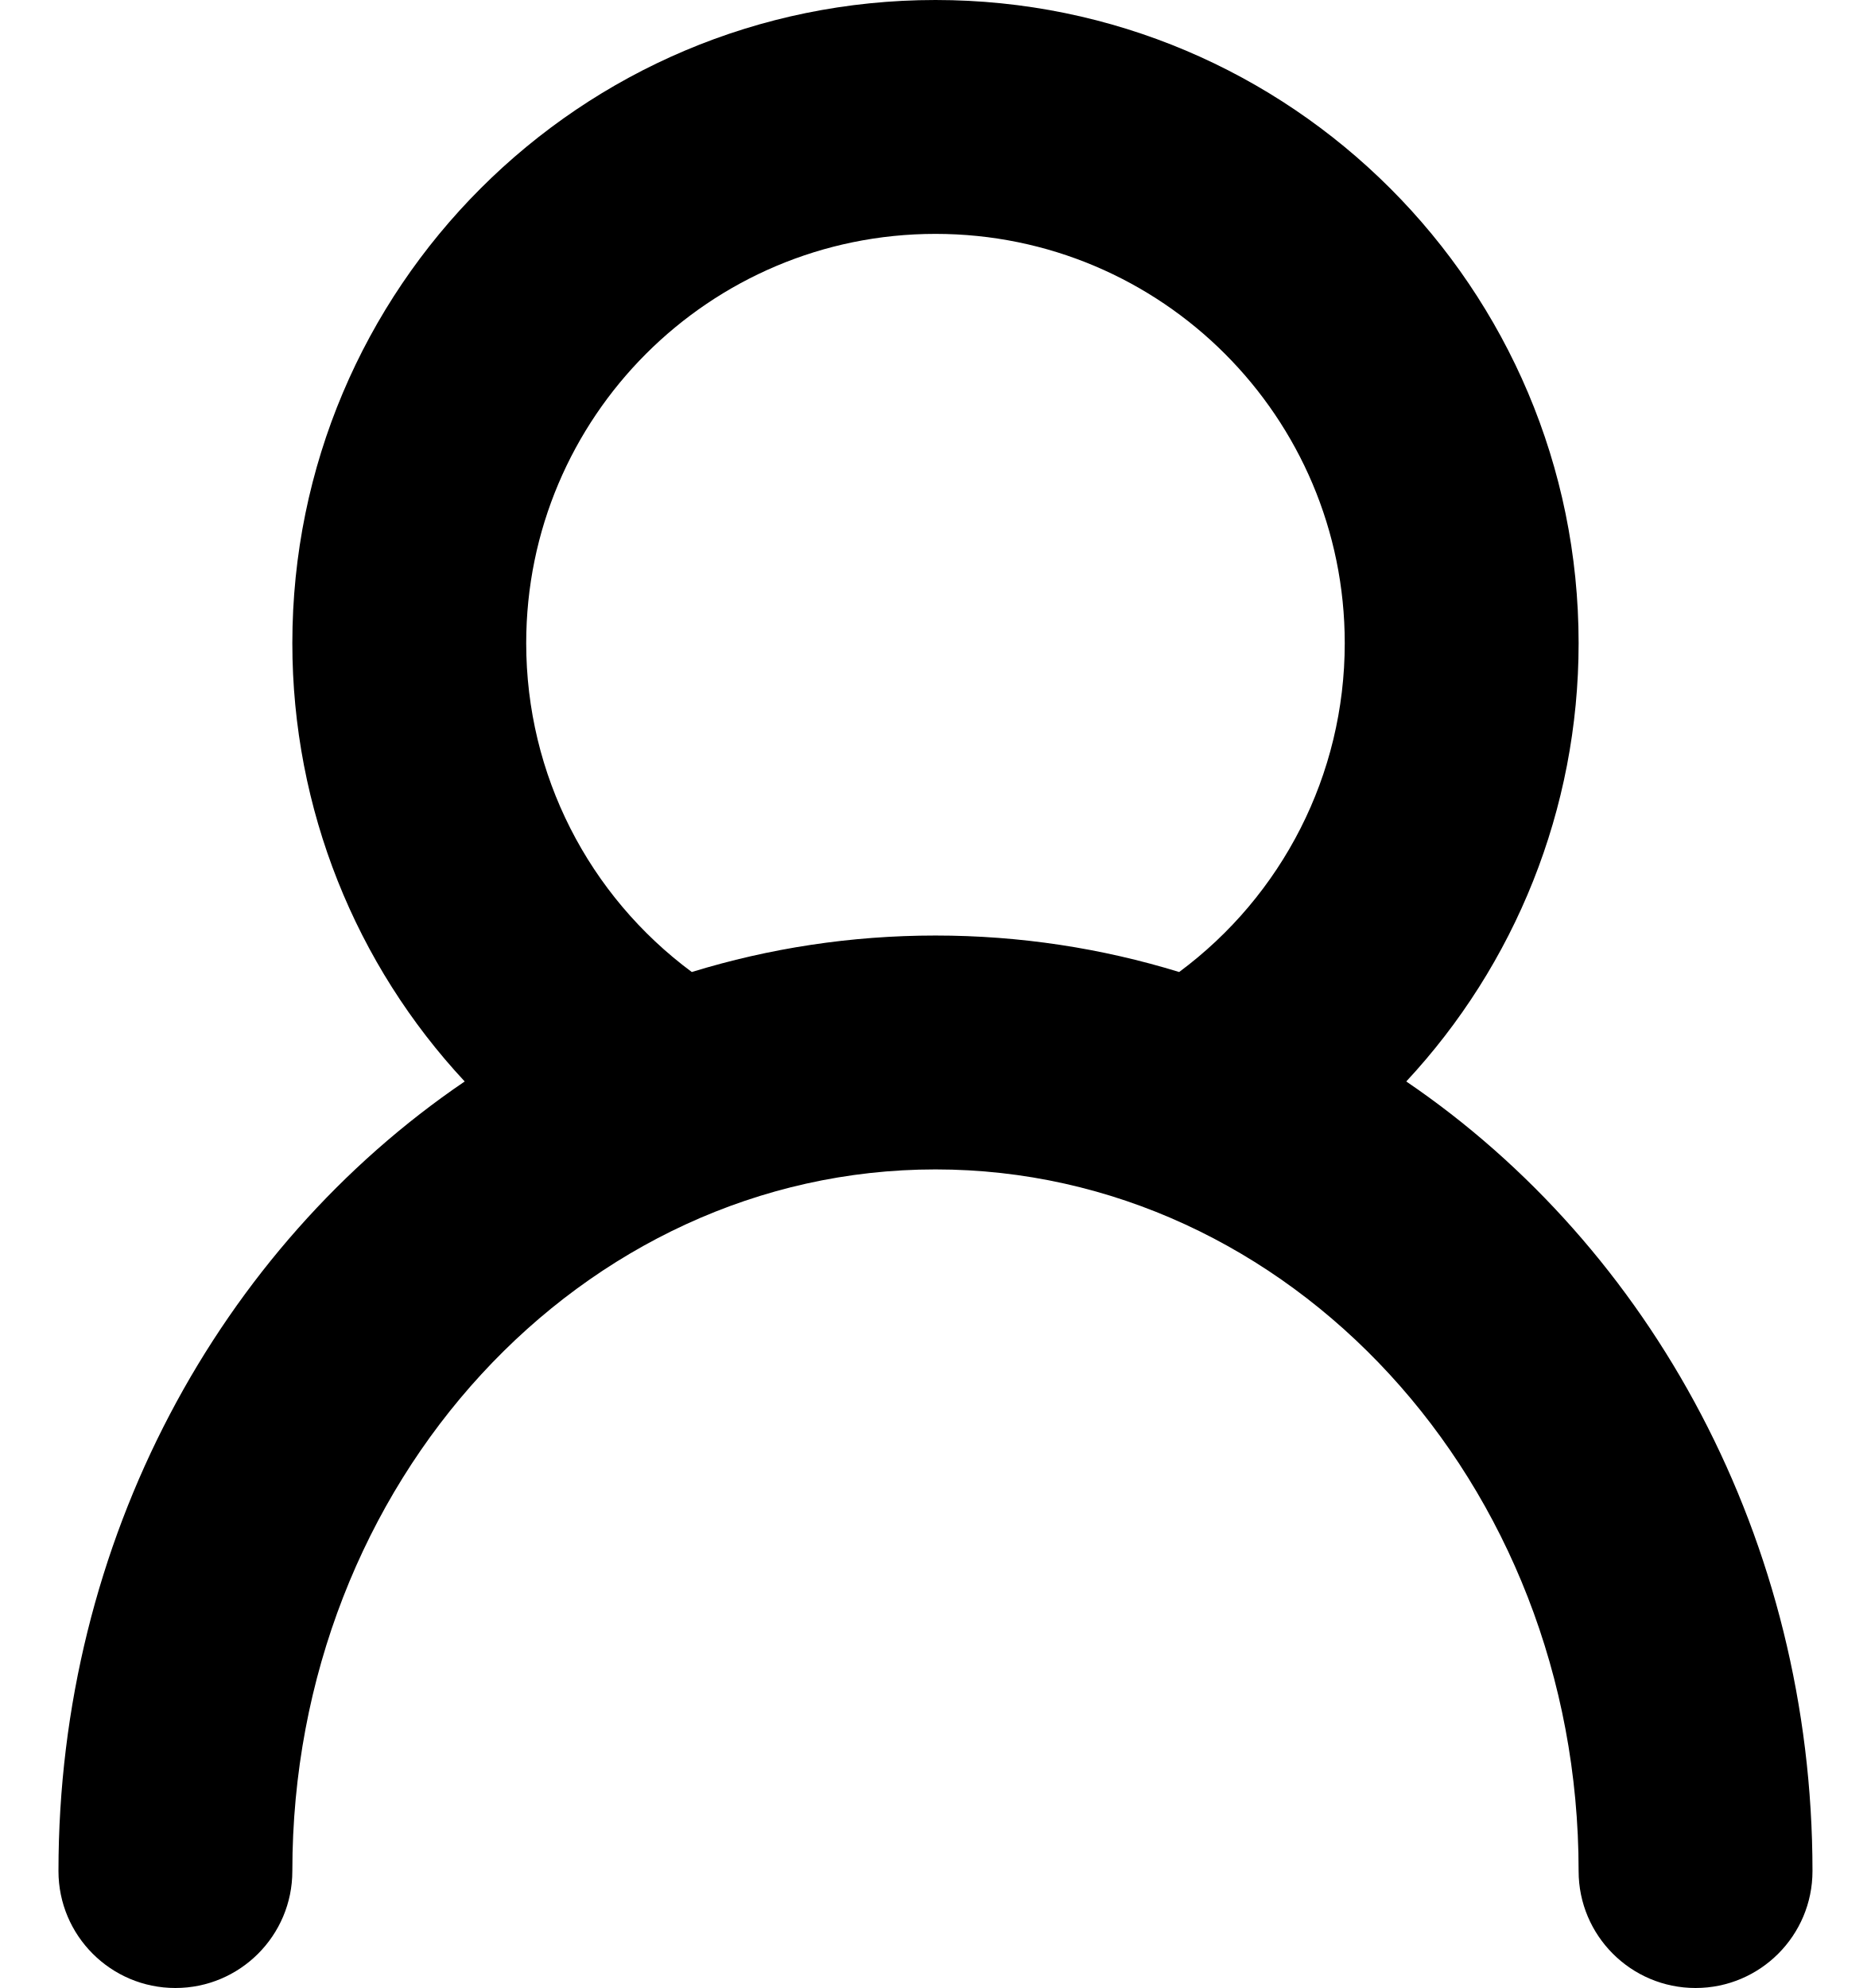
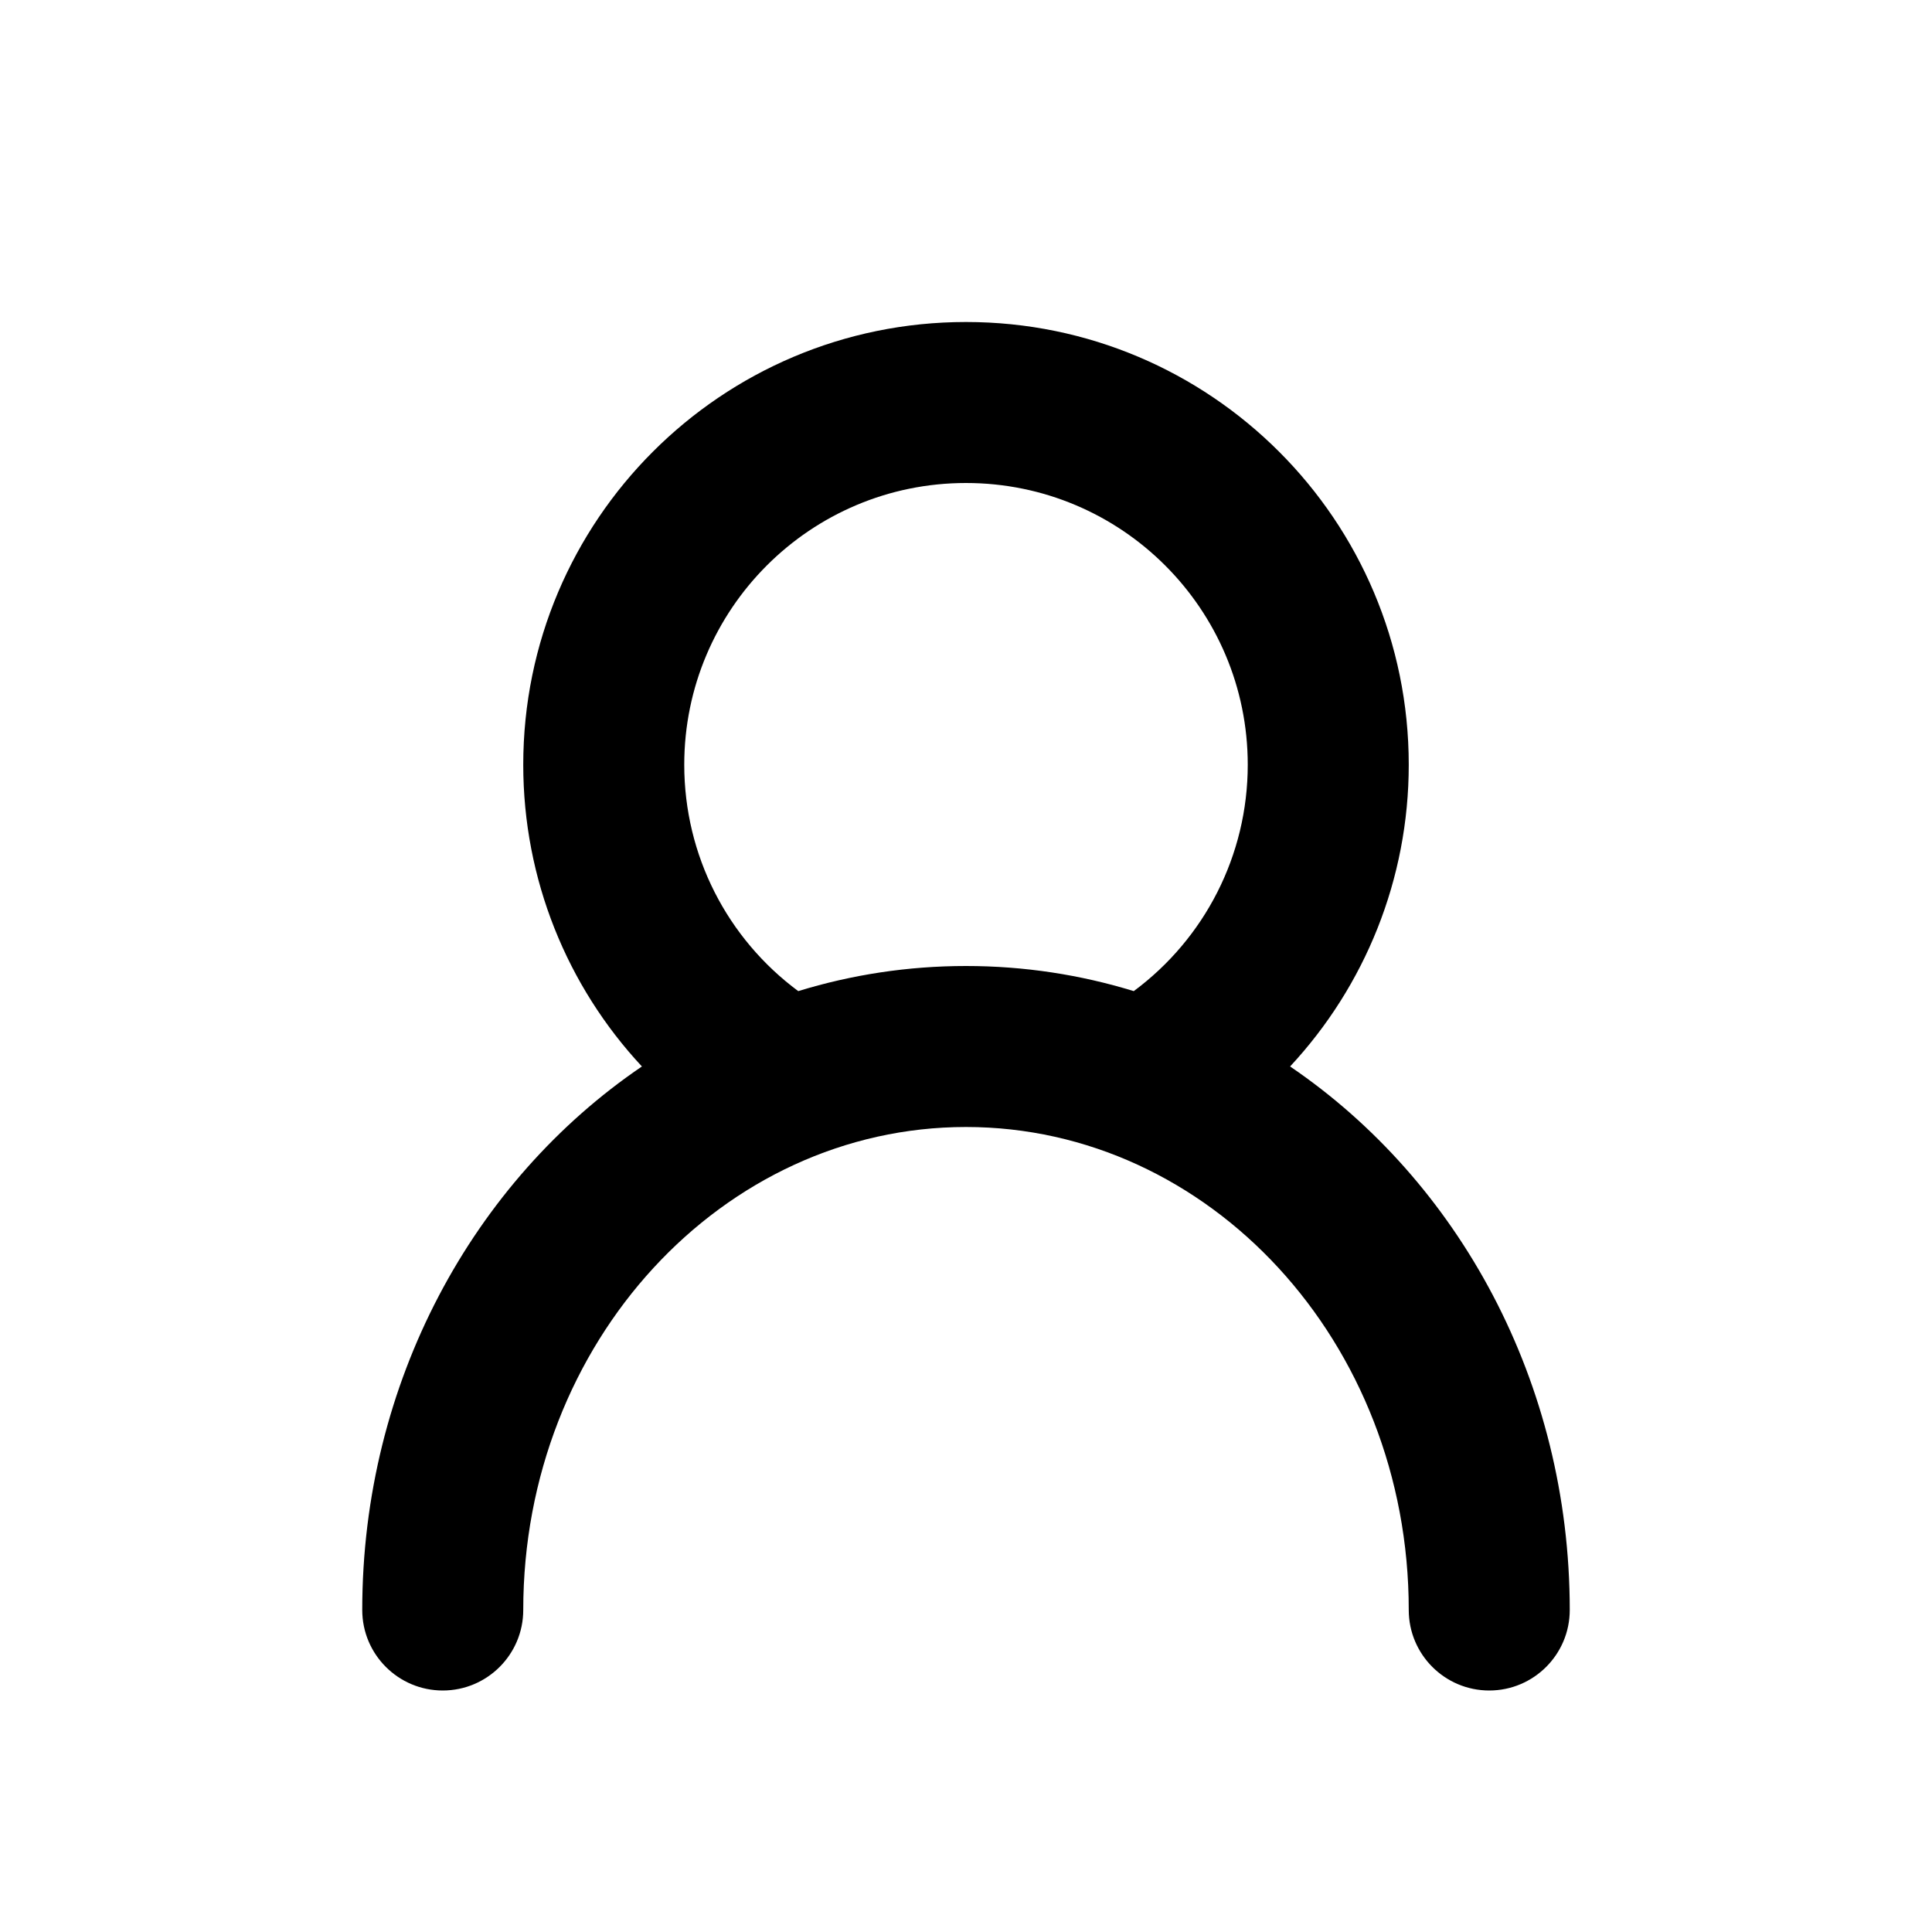
- <svg xmlns="http://www.w3.org/2000/svg" viewBox="0 0 16 17">
-   <path d="M3.974,9.248 C3.043,8.249 2.5,6.921 2.5,5.5 C2.5,2.462 4.962,0 8,0 C11.037,0 13.5,2.462 13.5,5.5 C13.5,6.922 12.955,8.25 12.026,9.248 C14.119,10.67 15.5,13.169 15.5,16 C15.5,16.552 15.052,17 14.5,17 C13.948,17 13.5,16.552 13.5,16 C13.5,12.67 11.02,10 8,10 C4.979,10 2.5,12.67 2.5,16 C2.5,16.552 2.052,17 1.5,17 C0.948,17 0.5,16.552 0.5,16 C0.5,13.169 1.881,10.67 3.974,9.248 M5.916,8.312 C6.577,8.109 7.276,8 8,8 C8.724,8 9.423,8.109 10.084,8.312 C10.963,7.66 11.5,6.627 11.5,5.5 C11.5,3.567 9.933,2 8,2 C6.067,2 4.5,3.567 4.5,5.5 C4.5,6.626 5.035,7.659 5.916,8.312" id="path-1" />
+ <svg xmlns="http://www.w3.org/2000/svg" viewBox="0 0 24 24">
+   <path d="M7.974,13.248 C7.043,12.249 6.5,10.921 6.5,9.5 C6.5,6.462 8.962,4 12,4 C15.037,4 17.5,6.462 17.5,9.5 C17.5,10.922 16.955,12.25 16.026,13.248 C18.119,14.67 19.5,17.169 19.5,20 C19.5,20.552 19.052,21 18.5,21 C17.948,21 17.5,20.552 17.5,20 C17.5,16.67 15.02,14 12,14 C8.979,14 6.5,16.67 6.5,20 C6.5,20.552 6.052,21 5.5,21 C4.948,21 4.5,20.552 4.5,20 C4.5,17.169 5.881,14.67 7.974,13.248 M9.916,12.312 C10.577,12.109 11.276,12 12,12 C12.724,12 13.423,12.109 14.084,12.312 C14.963,11.66 15.5,10.627 15.5,9.5 C15.5,7.567 13.933,6 12,6 C10.067,6 8.5,7.567 8.5,9.5 C8.5,10.626 9.035,11.659 9.916,12.312" id="path-1" />
</svg>
